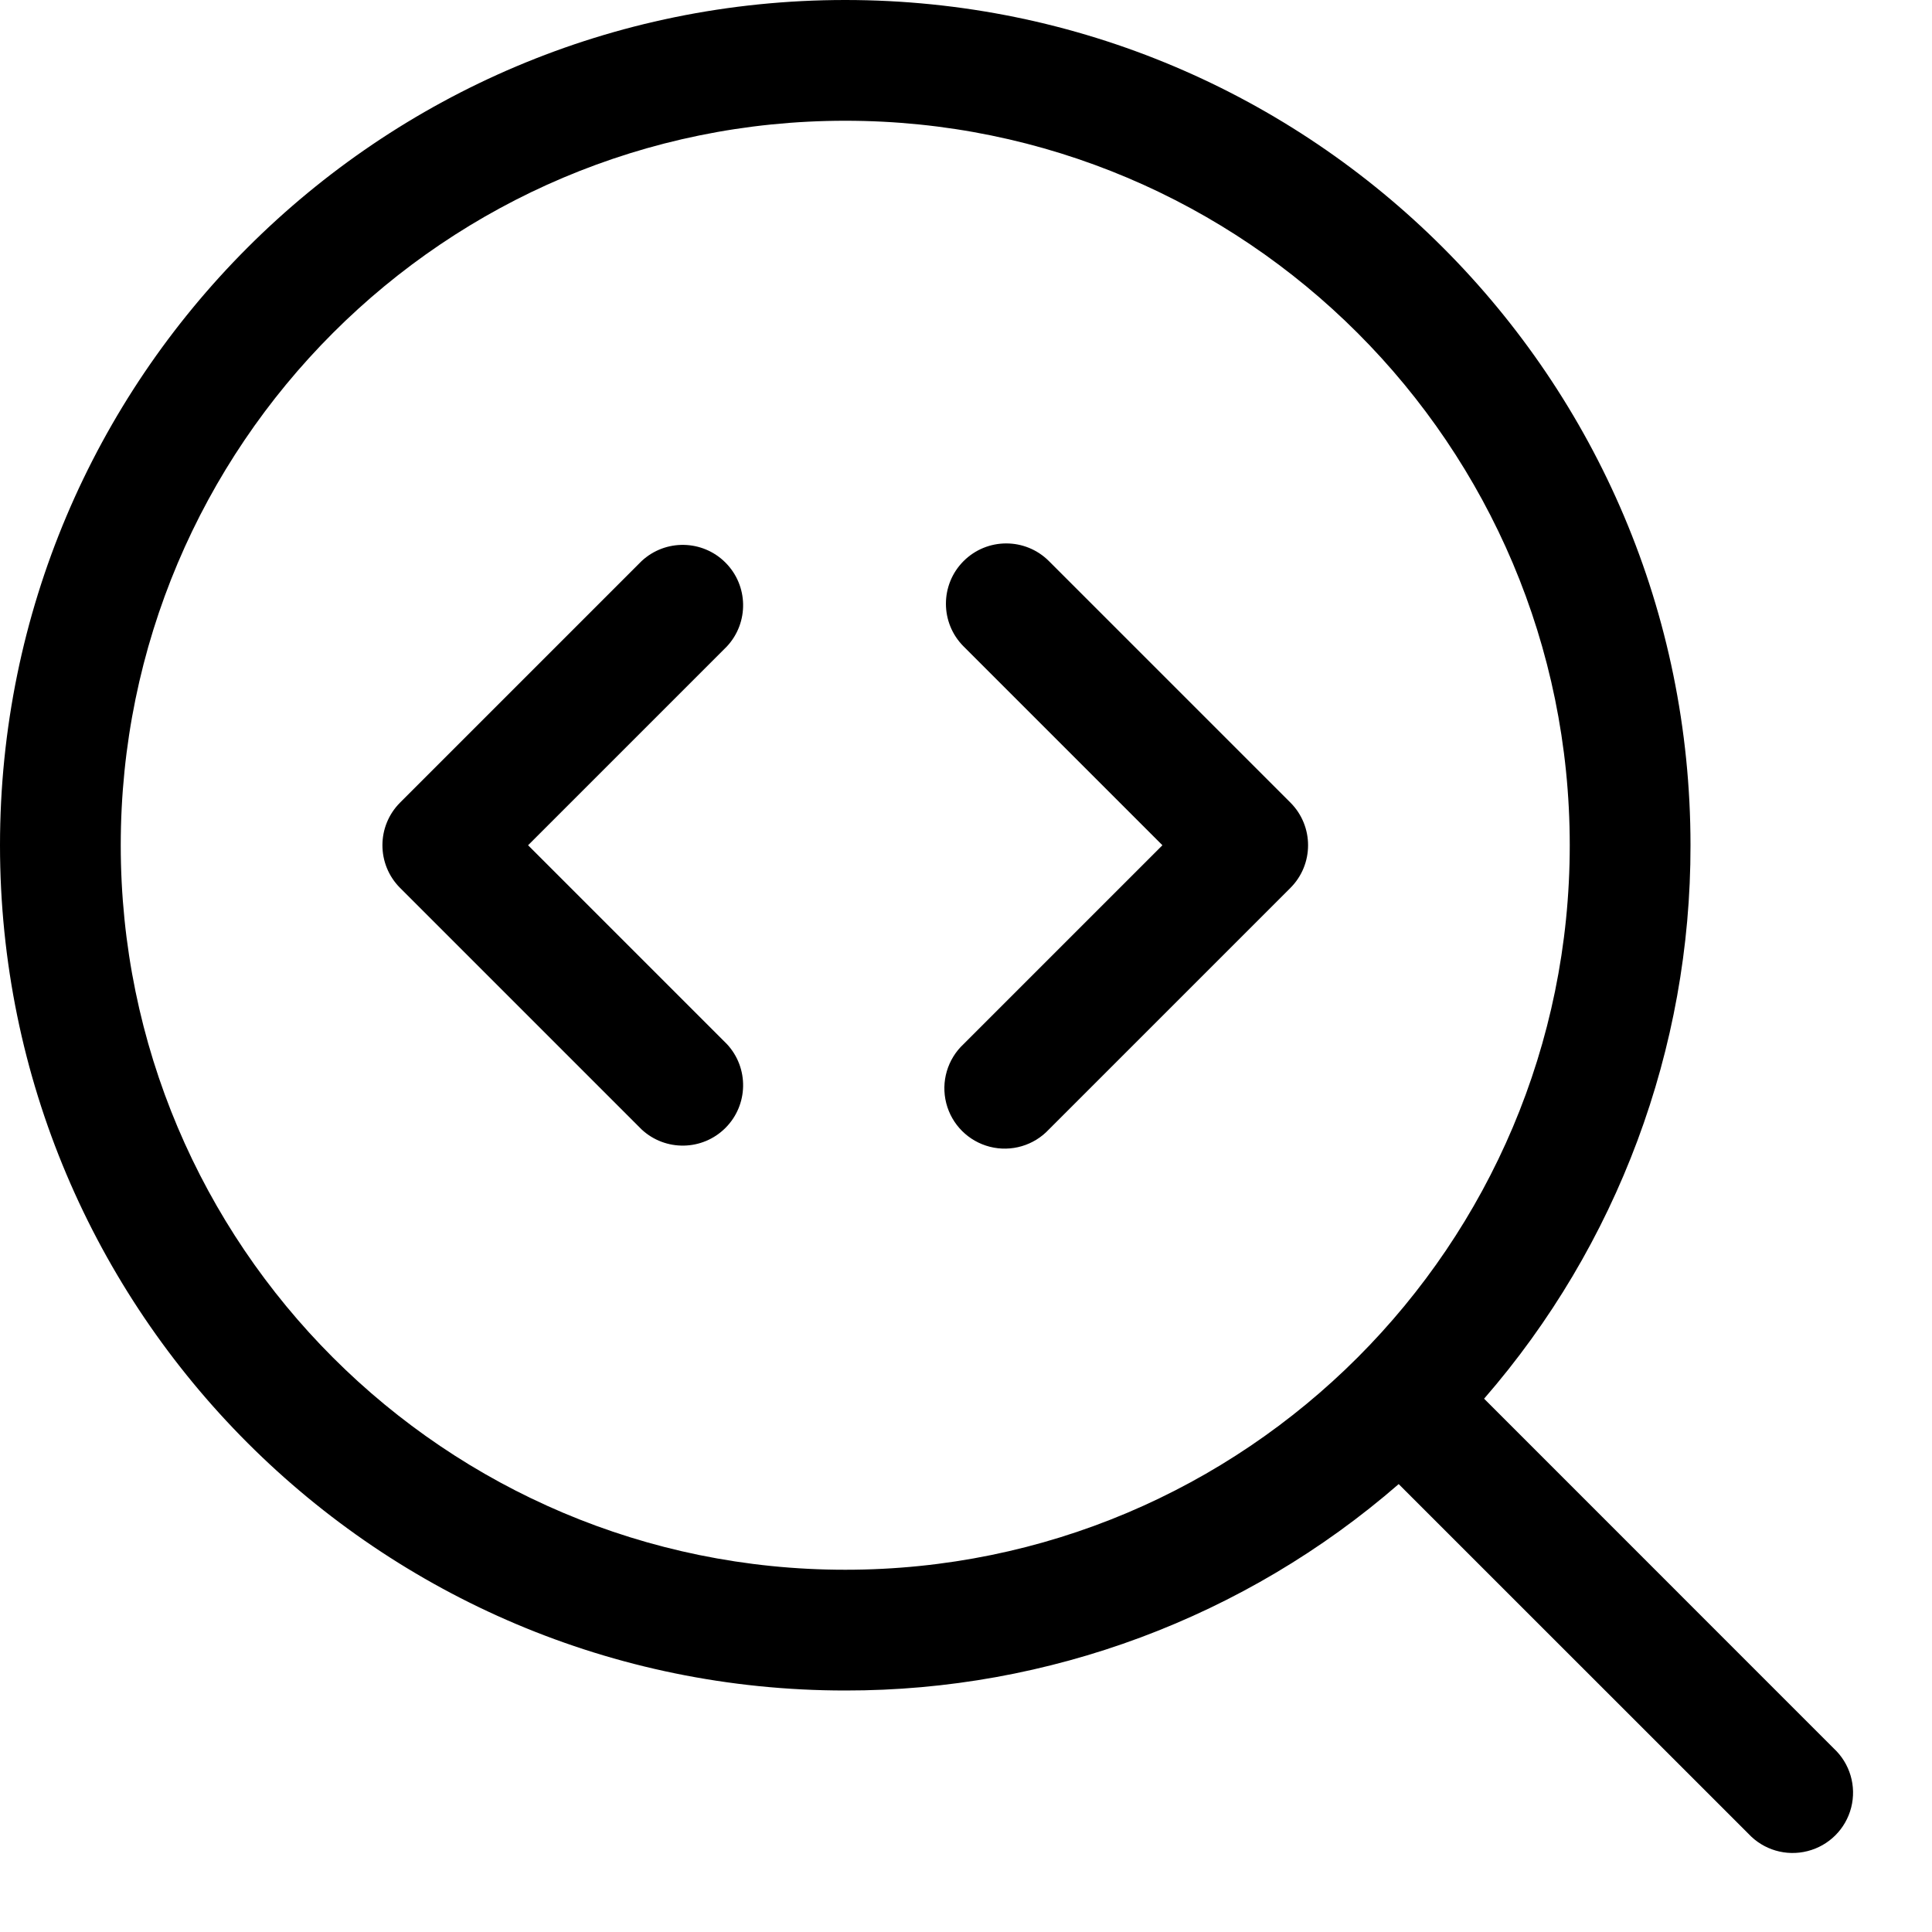
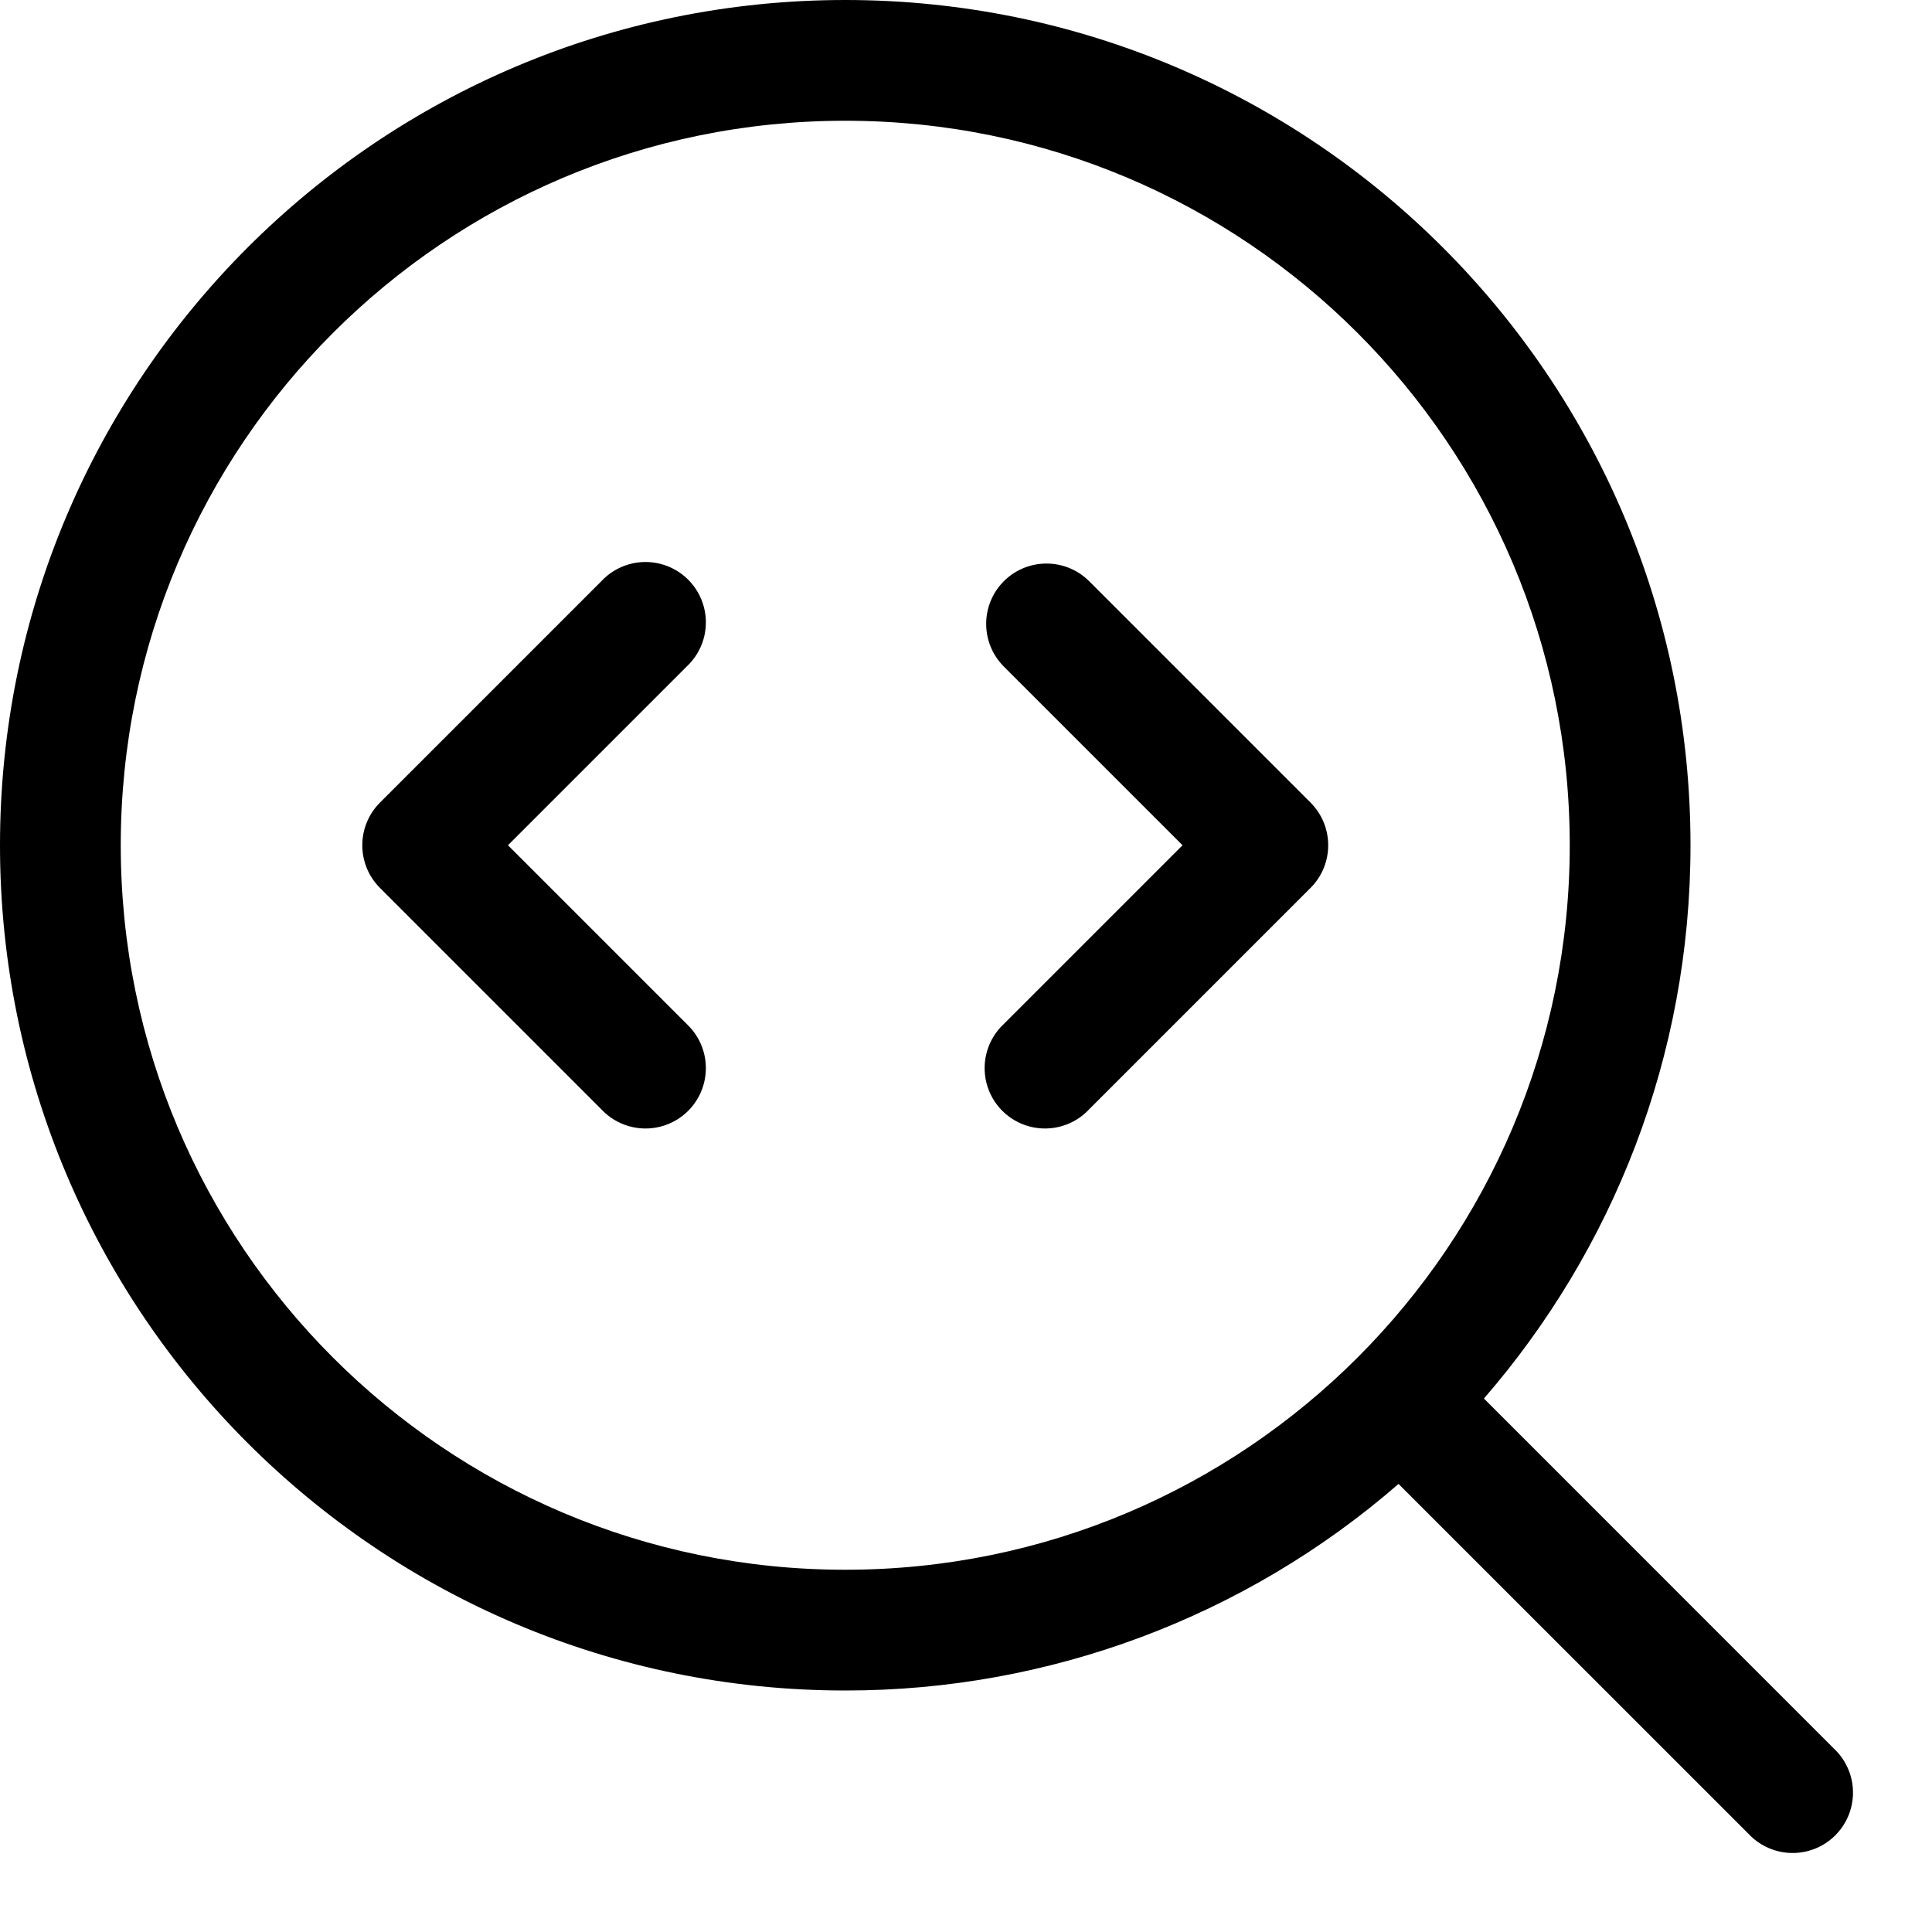
<svg xmlns="http://www.w3.org/2000/svg" width="24" height="24" viewBox="0 0 24 24">
-   <path d="M11.97 6.97a.75.75 0 0 0 0 1.06l2.47 2.47-2.47 2.47a.75.75 0 1 0 1.06 1.06l3-3a.75.75 0 0 0 0-1.06l-3-3a.75.75 0 0 0-1.06 0ZM9.03 8.03a.75.75 0 0 0-1.06-1.06l-3 3a.75.75 0 0 0 0 1.06l3 3a.75.75 0 0 0 1.06-1.06L6.56 10.5l2.47-2.47Z" />
-   <path d="M10.5 0C16.299 0 21 4.701 21 10.5a10.457 10.457 0 0 1-2.564 6.875l4.344 4.345a.749.749 0 0 1-.326 1.275.749.749 0 0 1-.734-.215l-4.345-4.344A10.459 10.459 0 0 1 10.5 21C4.701 21 0 16.299 0 10.5S4.701 0 10.5 0Zm-9 10.5a9 9 0 0 0 9 9 9 9 0 0 0 9-9 9 9 0 0 0-9-9 9 9 0 0 0-9 9Z" />
+   <path d="M7.47 7.22a.75.75 0 1 1 1.06 1.06L6.31 10.5l2.22 2.22a.75.75 0 1 1-1.06 1.06l-2.75-2.75a.75.75 0 0 1 0-1.06zm5 0a.75.75 0 0 1 1.06 0l2.75 2.75a.75.75 0 0 1 0 1.06l-2.75 2.75a.75.75 0 1 1-1.06-1.06l2.22-2.22-2.22-2.22a.75.75 0 0 1 0-1.06" />
+   <path fill-rule="evenodd" d="M10.5 0C16.299 0 21 4.701 21 10.5c0 2.63-.97 5.031-2.566 6.873l4.346 4.347a.75.75 0 1 1-1.06 1.06l-4.347-4.346A10.46 10.46 0 0 1 10.5 21C4.701 21 0 16.299 0 10.5S4.701 0 10.5 0m0 1.5a9 9 0 1 0 0 18 9 9 0 0 0 0-18" />
</svg>
